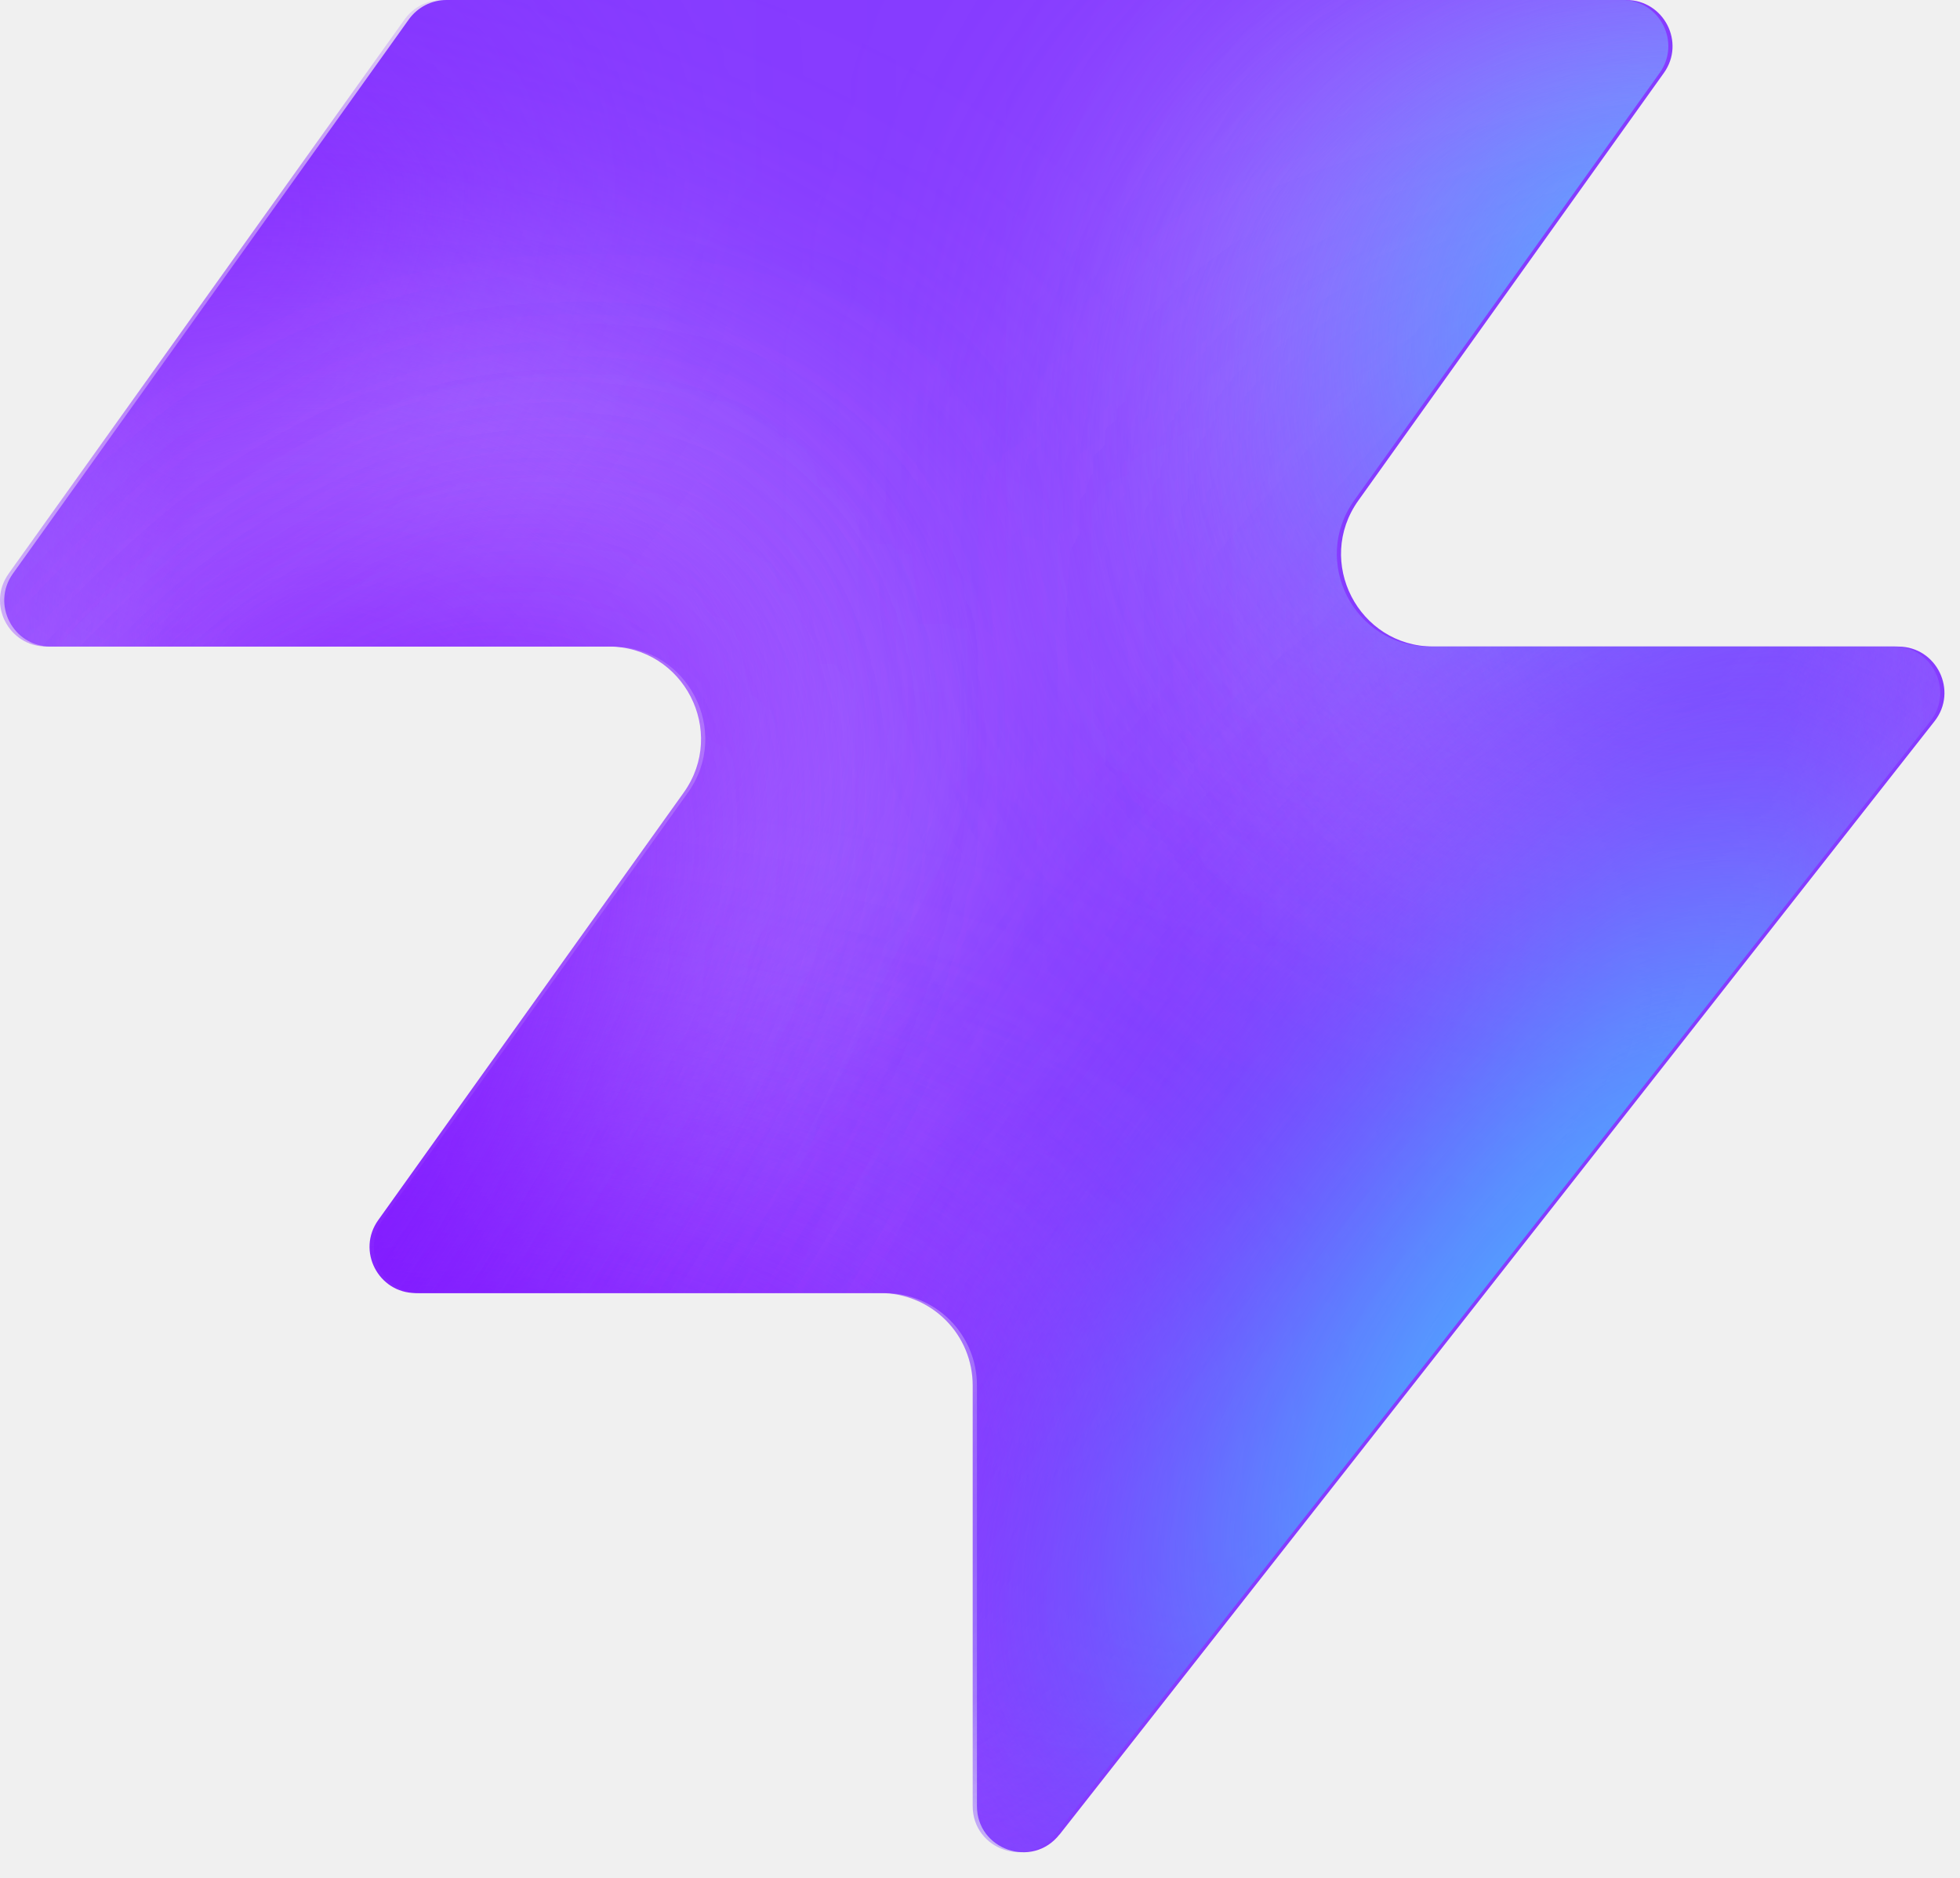
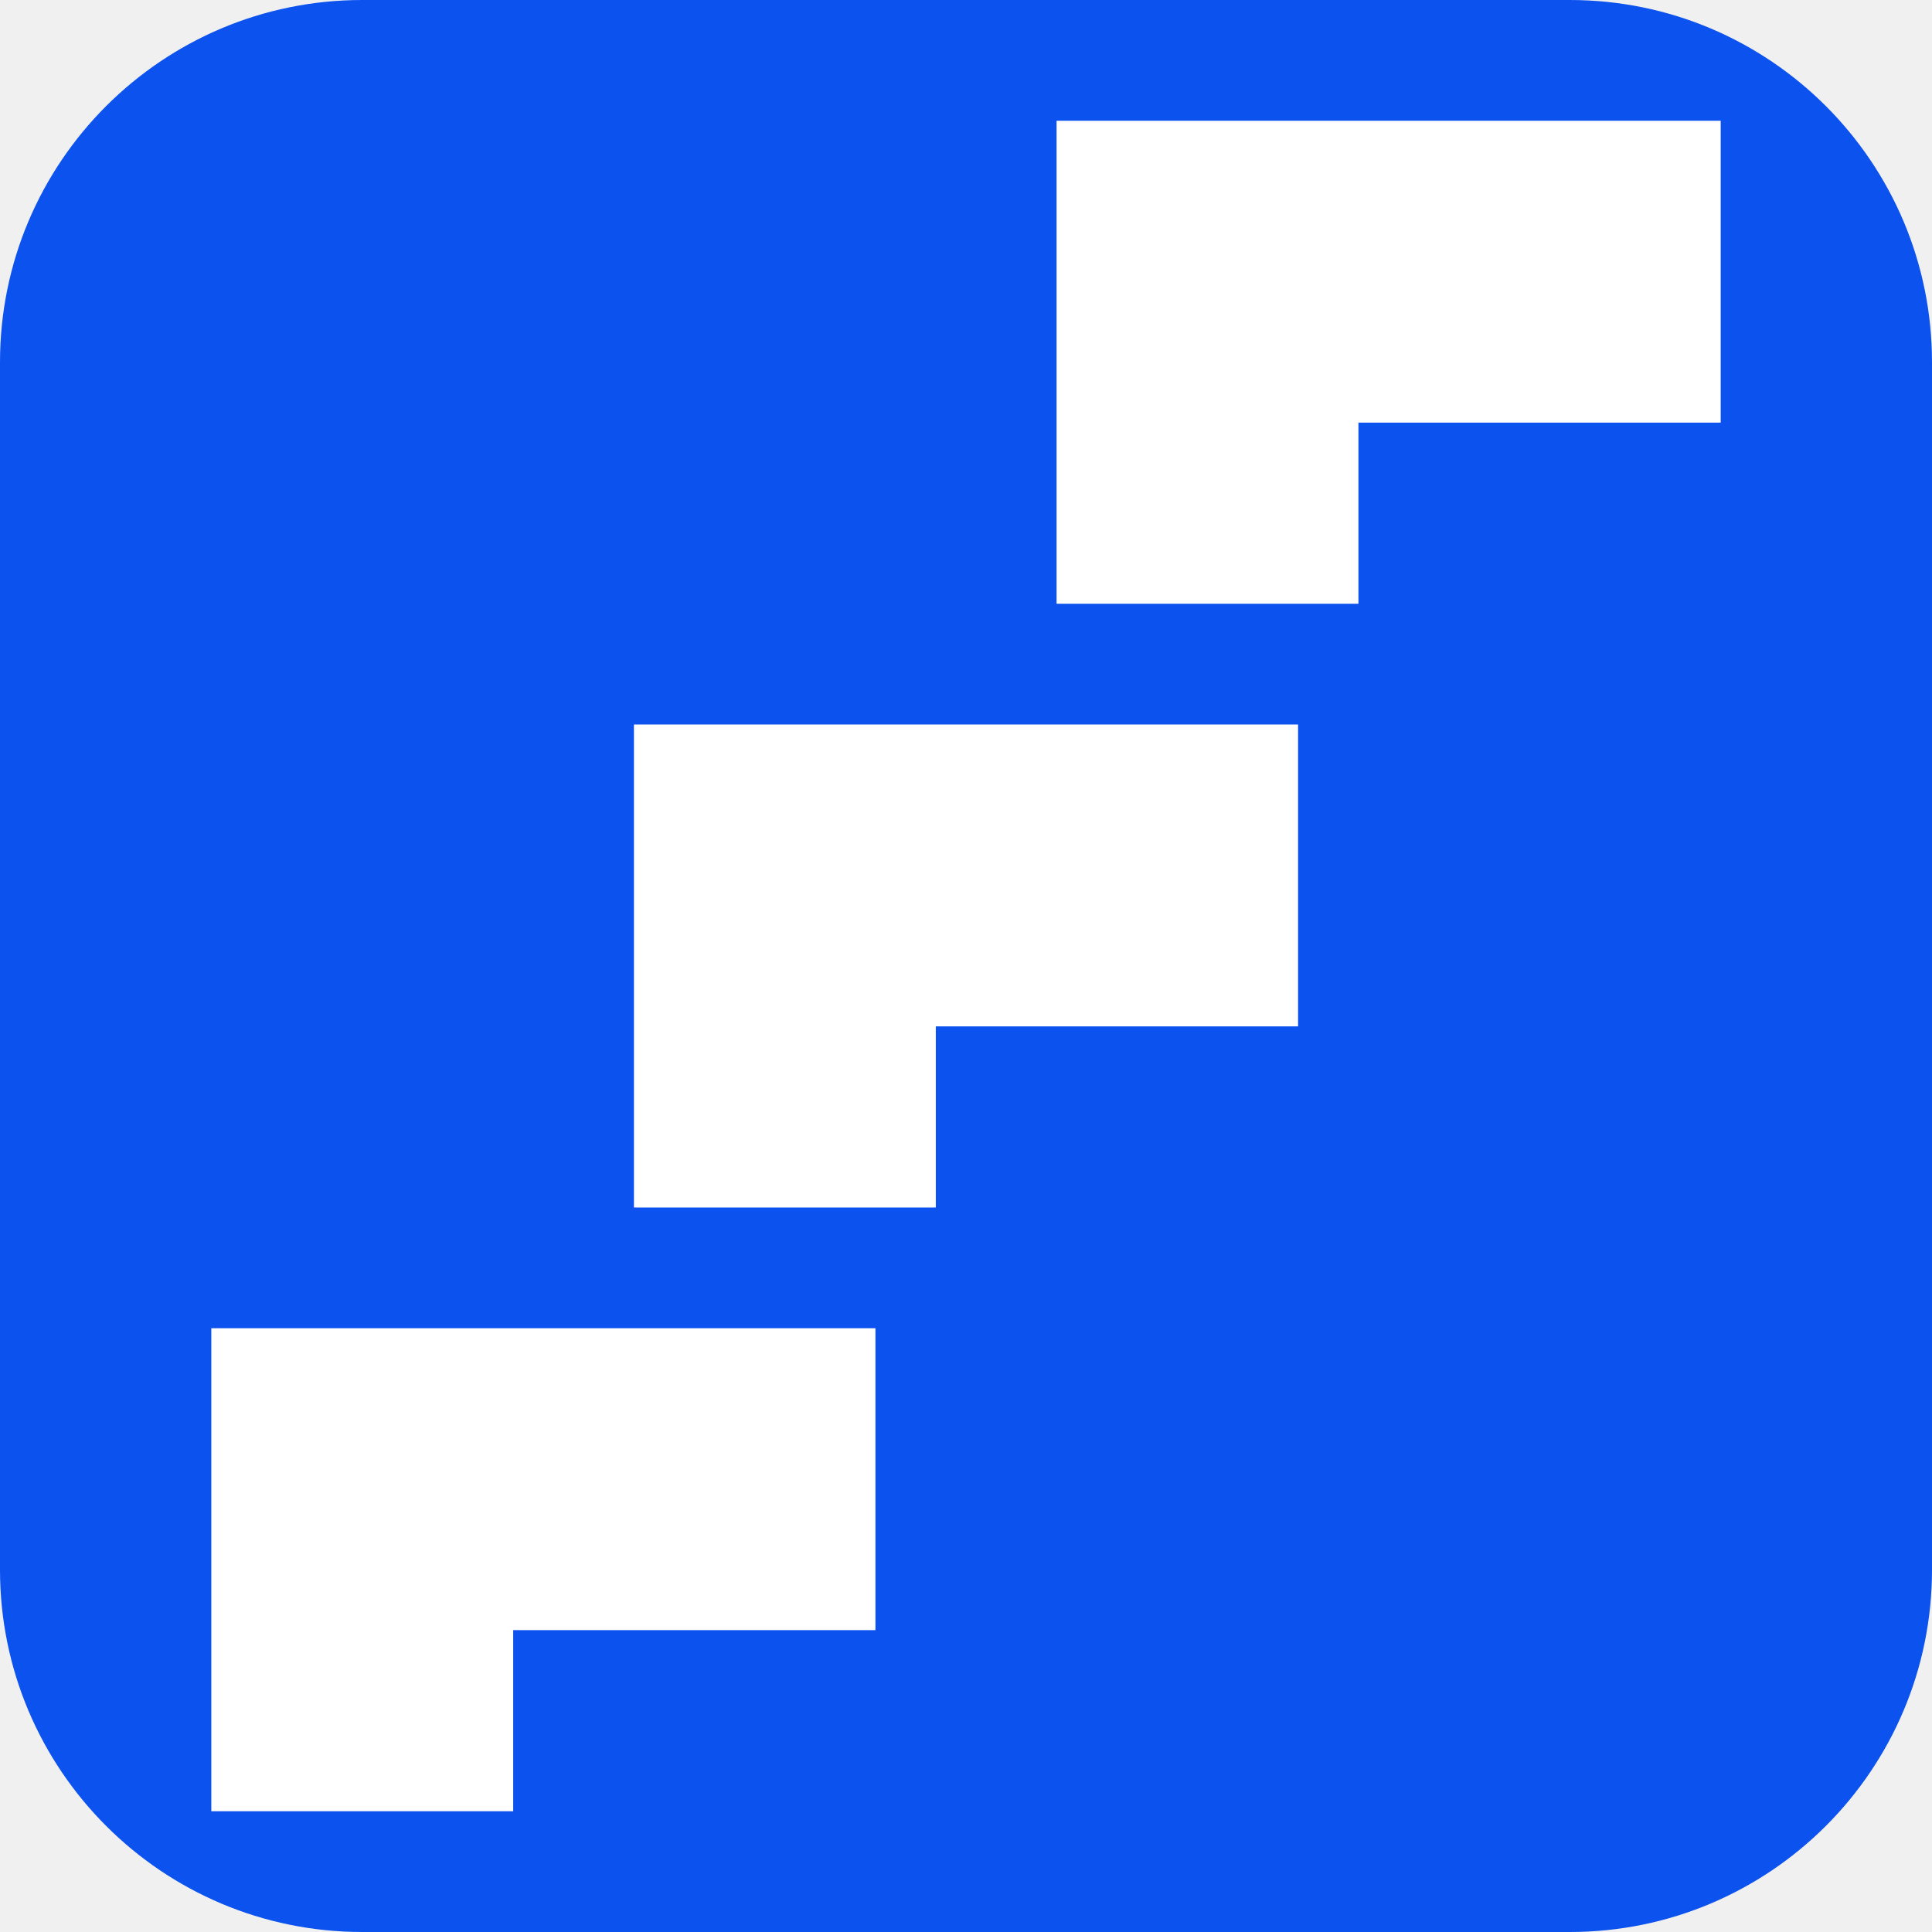
- <svg xmlns="http://www.w3.org/2000/svg" width="48" height="46" fill="none" viewBox="0 0 48 46">
-   <path fill="#863bff" d="M25.946 44.938c-.664.845-2.021.375-2.021-.698V33.937a2.26 2.26 0 0 0-2.262-2.262H10.287c-.92 0-1.456-1.04-.92-1.788l7.48-10.471c1.07-1.497 0-3.578-1.842-3.578H1.237c-.92 0-1.456-1.04-.92-1.788L10.013.474c.214-.297.556-.474.92-.474h28.894c.92 0 1.456 1.04.92 1.788l-7.48 10.471c-1.07 1.498 0 3.579 1.842 3.579h11.377c.943 0 1.473 1.088.89 1.83L25.947 44.94z" style="fill:#863bff;fill:color(display-p3 .525 .23 1);fill-opacity:1" />
-   <mask id="a" width="48" height="46" x="0" y="0" maskUnits="userSpaceOnUse" style="mask-type:alpha">
-     <path fill="#000" d="M25.842 44.938c-.664.844-2.021.375-2.021-.698V33.937a2.26 2.26 0 0 0-2.262-2.262H10.183c-.92 0-1.456-1.04-.92-1.788l7.48-10.471c1.07-1.498 0-3.579-1.842-3.579H1.133c-.92 0-1.456-1.04-.92-1.787L9.91.473c.214-.297.556-.474.92-.474h28.894c.92 0 1.456 1.04.92 1.788l-7.48 10.471c-1.07 1.498 0 3.578 1.842 3.578h11.377c.943 0 1.473 1.088.89 1.832L25.843 44.94z" style="fill:#000;fill-opacity:1" />
-   </mask>
-   <g mask="url(#a)">
-     <g filter="url(#b)">
-       <ellipse cx="5.508" cy="14.704" fill="#ede6ff" rx="5.508" ry="14.704" style="fill:#ede6ff;fill:color(display-p3 .927 .903 1);fill-opacity:1" transform="matrix(.00324 1 1 -.00324 -4.47 31.516)" />
-     </g>
-     <g filter="url(#c)">
-       <ellipse cx="10.399" cy="29.851" fill="#ede6ff" rx="10.399" ry="29.851" style="fill:#ede6ff;fill:color(display-p3 .927 .903 1);fill-opacity:1" transform="matrix(.00324 1 1 -.00324 -39.328 7.883)" />
-     </g>
-     <g filter="url(#d)">
-       <ellipse cx="5.508" cy="30.487" fill="#7e14ff" rx="5.508" ry="30.487" style="fill:#7e14ff;fill:color(display-p3 .492 .077 1);fill-opacity:1" transform="rotate(89.814 -25.913 -14.639)scale(1 -1)" />
-     </g>
-     <g filter="url(#e)">
-       <ellipse cx="5.508" cy="30.599" fill="#7e14ff" rx="5.508" ry="30.599" style="fill:#7e14ff;fill:color(display-p3 .492 .077 1);fill-opacity:1" transform="rotate(89.814 -32.644 -3.334)scale(1 -1)" />
-     </g>
-     <g filter="url(#f)">
-       <ellipse cx="5.508" cy="30.599" fill="#7e14ff" rx="5.508" ry="30.599" style="fill:#7e14ff;fill:color(display-p3 .492 .077 1);fill-opacity:1" transform="matrix(.00324 1 1 -.00324 -34.34 30.47)" />
-     </g>
-     <g filter="url(#g)">
-       <ellipse cx="14.072" cy="22.078" fill="#ede6ff" rx="14.072" ry="22.078" style="fill:#ede6ff;fill:color(display-p3 .927 .903 1);fill-opacity:1" transform="rotate(93.35 24.506 48.493)scale(-1 1)" />
-     </g>
-     <g filter="url(#h)">
-       <ellipse cx="3.47" cy="21.501" fill="#7e14ff" rx="3.47" ry="21.501" style="fill:#7e14ff;fill:color(display-p3 .492 .077 1);fill-opacity:1" transform="rotate(89.009 28.708 47.59)scale(-1 1)" />
-     </g>
-     <g filter="url(#i)">
-       <ellipse cx="3.47" cy="21.501" fill="#7e14ff" rx="3.47" ry="21.501" style="fill:#7e14ff;fill:color(display-p3 .492 .077 1);fill-opacity:1" transform="rotate(89.009 28.708 47.59)scale(-1 1)" />
-     </g>
-     <g filter="url(#j)">
-       <ellipse cx=".387" cy="8.972" fill="#7e14ff" rx="4.407" ry="29.108" style="fill:#7e14ff;fill:color(display-p3 .492 .077 1);fill-opacity:1" transform="rotate(39.51 .387 8.972)" />
-     </g>
-     <g filter="url(#k)">
-       <ellipse cx="47.523" cy="-6.092" fill="#7e14ff" rx="4.407" ry="29.108" style="fill:#7e14ff;fill:color(display-p3 .492 .077 1);fill-opacity:1" transform="rotate(37.892 47.523 -6.092)" />
-     </g>
-     <g filter="url(#l)">
-       <ellipse cx="41.412" cy="6.333" fill="#47bfff" rx="5.971" ry="9.665" style="fill:#47bfff;fill:color(display-p3 .28 .748 1);fill-opacity:1" transform="rotate(37.892 41.412 6.333)" />
-     </g>
-     <g filter="url(#m)">
-       <ellipse cx="-1.879" cy="38.332" fill="#7e14ff" rx="4.407" ry="29.108" style="fill:#7e14ff;fill:color(display-p3 .492 .077 1);fill-opacity:1" transform="rotate(37.892 -1.88 38.332)" />
-     </g>
-     <g filter="url(#n)">
-       <ellipse cx="-1.879" cy="38.332" fill="#7e14ff" rx="4.407" ry="29.108" style="fill:#7e14ff;fill:color(display-p3 .492 .077 1);fill-opacity:1" transform="rotate(37.892 -1.88 38.332)" />
-     </g>
-     <g filter="url(#o)">
-       <ellipse cx="35.651" cy="29.907" fill="#7e14ff" rx="4.407" ry="29.108" style="fill:#7e14ff;fill:color(display-p3 .492 .077 1);fill-opacity:1" transform="rotate(37.892 35.651 29.907)" />
-     </g>
-     <g filter="url(#p)">
-       <ellipse cx="38.418" cy="32.4" fill="#47bfff" rx="5.971" ry="15.297" style="fill:#47bfff;fill:color(display-p3 .28 .748 1);fill-opacity:1" transform="rotate(37.892 38.418 32.4)" />
-     </g>
+ <svg xmlns="http://www.w3.org/2000/svg" viewBox="0 0 256 256" width="256" height="256">
+   <rect width="256" height="256" rx="48" fill="#0C52EE" />
+   <g fill="#FFFFFF">
+     <path d="M28 240V176H116V216H68V240Z" />
+     <path d="M84 160V96H172V136H124V160Z" />
+     <path d="M140 80V16H228V56H180V80Z" />
  </g>
-   <defs>
-     <filter id="b" width="60.045" height="41.654" x="-19.77" y="16.149" color-interpolation-filters="sRGB" filterUnits="userSpaceOnUse">
-       <feFlood flood-opacity="0" result="BackgroundImageFix" />
-       <feBlend in="SourceGraphic" in2="BackgroundImageFix" result="shape" />
-       <feGaussianBlur result="effect1_foregroundBlur_2002_17158" stdDeviation="7.659" />
-     </filter>
-     <filter id="c" width="90.34" height="51.437" x="-54.613" y="-7.533" color-interpolation-filters="sRGB" filterUnits="userSpaceOnUse">
-       <feFlood flood-opacity="0" result="BackgroundImageFix" />
-       <feBlend in="SourceGraphic" in2="BackgroundImageFix" result="shape" />
-       <feGaussianBlur result="effect1_foregroundBlur_2002_17158" stdDeviation="7.659" />
-     </filter>
-     <filter id="d" width="79.355" height="29.4" x="-49.64" y="2.03" color-interpolation-filters="sRGB" filterUnits="userSpaceOnUse">
-       <feFlood flood-opacity="0" result="BackgroundImageFix" />
-       <feBlend in="SourceGraphic" in2="BackgroundImageFix" result="shape" />
-       <feGaussianBlur result="effect1_foregroundBlur_2002_17158" stdDeviation="4.596" />
-     </filter>
-     <filter id="e" width="79.579" height="29.4" x="-45.045" y="20.029" color-interpolation-filters="sRGB" filterUnits="userSpaceOnUse">
-       <feFlood flood-opacity="0" result="BackgroundImageFix" />
-       <feBlend in="SourceGraphic" in2="BackgroundImageFix" result="shape" />
-       <feGaussianBlur result="effect1_foregroundBlur_2002_17158" stdDeviation="4.596" />
-     </filter>
-     <filter id="f" width="79.579" height="29.4" x="-43.513" y="21.178" color-interpolation-filters="sRGB" filterUnits="userSpaceOnUse">
-       <feFlood flood-opacity="0" result="BackgroundImageFix" />
-       <feBlend in="SourceGraphic" in2="BackgroundImageFix" result="shape" />
-       <feGaussianBlur result="effect1_foregroundBlur_2002_17158" stdDeviation="4.596" />
-     </filter>
-     <filter id="g" width="74.749" height="58.852" x="15.756" y="-17.901" color-interpolation-filters="sRGB" filterUnits="userSpaceOnUse">
-       <feFlood flood-opacity="0" result="BackgroundImageFix" />
-       <feBlend in="SourceGraphic" in2="BackgroundImageFix" result="shape" />
-       <feGaussianBlur result="effect1_foregroundBlur_2002_17158" stdDeviation="7.659" />
-     </filter>
-     <filter id="h" width="61.377" height="25.362" x="23.548" y="2.284" color-interpolation-filters="sRGB" filterUnits="userSpaceOnUse">
-       <feFlood flood-opacity="0" result="BackgroundImageFix" />
-       <feBlend in="SourceGraphic" in2="BackgroundImageFix" result="shape" />
-       <feGaussianBlur result="effect1_foregroundBlur_2002_17158" stdDeviation="4.596" />
-     </filter>
-     <filter id="i" width="61.377" height="25.362" x="23.548" y="2.284" color-interpolation-filters="sRGB" filterUnits="userSpaceOnUse">
-       <feFlood flood-opacity="0" result="BackgroundImageFix" />
-       <feBlend in="SourceGraphic" in2="BackgroundImageFix" result="shape" />
-       <feGaussianBlur result="effect1_foregroundBlur_2002_17158" stdDeviation="4.596" />
-     </filter>
-     <filter id="j" width="56.045" height="63.649" x="-27.636" y="-22.853" color-interpolation-filters="sRGB" filterUnits="userSpaceOnUse">
-       <feFlood flood-opacity="0" result="BackgroundImageFix" />
-       <feBlend in="SourceGraphic" in2="BackgroundImageFix" result="shape" />
-       <feGaussianBlur result="effect1_foregroundBlur_2002_17158" stdDeviation="4.596" />
-     </filter>
-     <filter id="k" width="54.814" height="64.646" x="20.116" y="-38.415" color-interpolation-filters="sRGB" filterUnits="userSpaceOnUse">
-       <feFlood flood-opacity="0" result="BackgroundImageFix" />
-       <feBlend in="SourceGraphic" in2="BackgroundImageFix" result="shape" />
-       <feGaussianBlur result="effect1_foregroundBlur_2002_17158" stdDeviation="4.596" />
-     </filter>
-     <filter id="l" width="33.541" height="35.313" x="24.641" y="-11.323" color-interpolation-filters="sRGB" filterUnits="userSpaceOnUse">
-       <feFlood flood-opacity="0" result="BackgroundImageFix" />
-       <feBlend in="SourceGraphic" in2="BackgroundImageFix" result="shape" />
-       <feGaussianBlur result="effect1_foregroundBlur_2002_17158" stdDeviation="4.596" />
-     </filter>
-     <filter id="m" width="54.814" height="64.646" x="-29.286" y="6.009" color-interpolation-filters="sRGB" filterUnits="userSpaceOnUse">
-       <feFlood flood-opacity="0" result="BackgroundImageFix" />
-       <feBlend in="SourceGraphic" in2="BackgroundImageFix" result="shape" />
-       <feGaussianBlur result="effect1_foregroundBlur_2002_17158" stdDeviation="4.596" />
-     </filter>
-     <filter id="n" width="54.814" height="64.646" x="-29.286" y="6.009" color-interpolation-filters="sRGB" filterUnits="userSpaceOnUse">
-       <feFlood flood-opacity="0" result="BackgroundImageFix" />
-       <feBlend in="SourceGraphic" in2="BackgroundImageFix" result="shape" />
-       <feGaussianBlur result="effect1_foregroundBlur_2002_17158" stdDeviation="4.596" />
-     </filter>
-     <filter id="o" width="54.814" height="64.646" x="8.244" y="-2.416" color-interpolation-filters="sRGB" filterUnits="userSpaceOnUse">
-       <feFlood flood-opacity="0" result="BackgroundImageFix" />
-       <feBlend in="SourceGraphic" in2="BackgroundImageFix" result="shape" />
-       <feGaussianBlur result="effect1_foregroundBlur_2002_17158" stdDeviation="4.596" />
-     </filter>
-     <filter id="p" width="39.409" height="43.623" x="18.713" y="10.588" color-interpolation-filters="sRGB" filterUnits="userSpaceOnUse">
-       <feFlood flood-opacity="0" result="BackgroundImageFix" />
-       <feBlend in="SourceGraphic" in2="BackgroundImageFix" result="shape" />
-       <feGaussianBlur result="effect1_foregroundBlur_2002_17158" stdDeviation="4.596" />
-     </filter>
-   </defs>
</svg>
